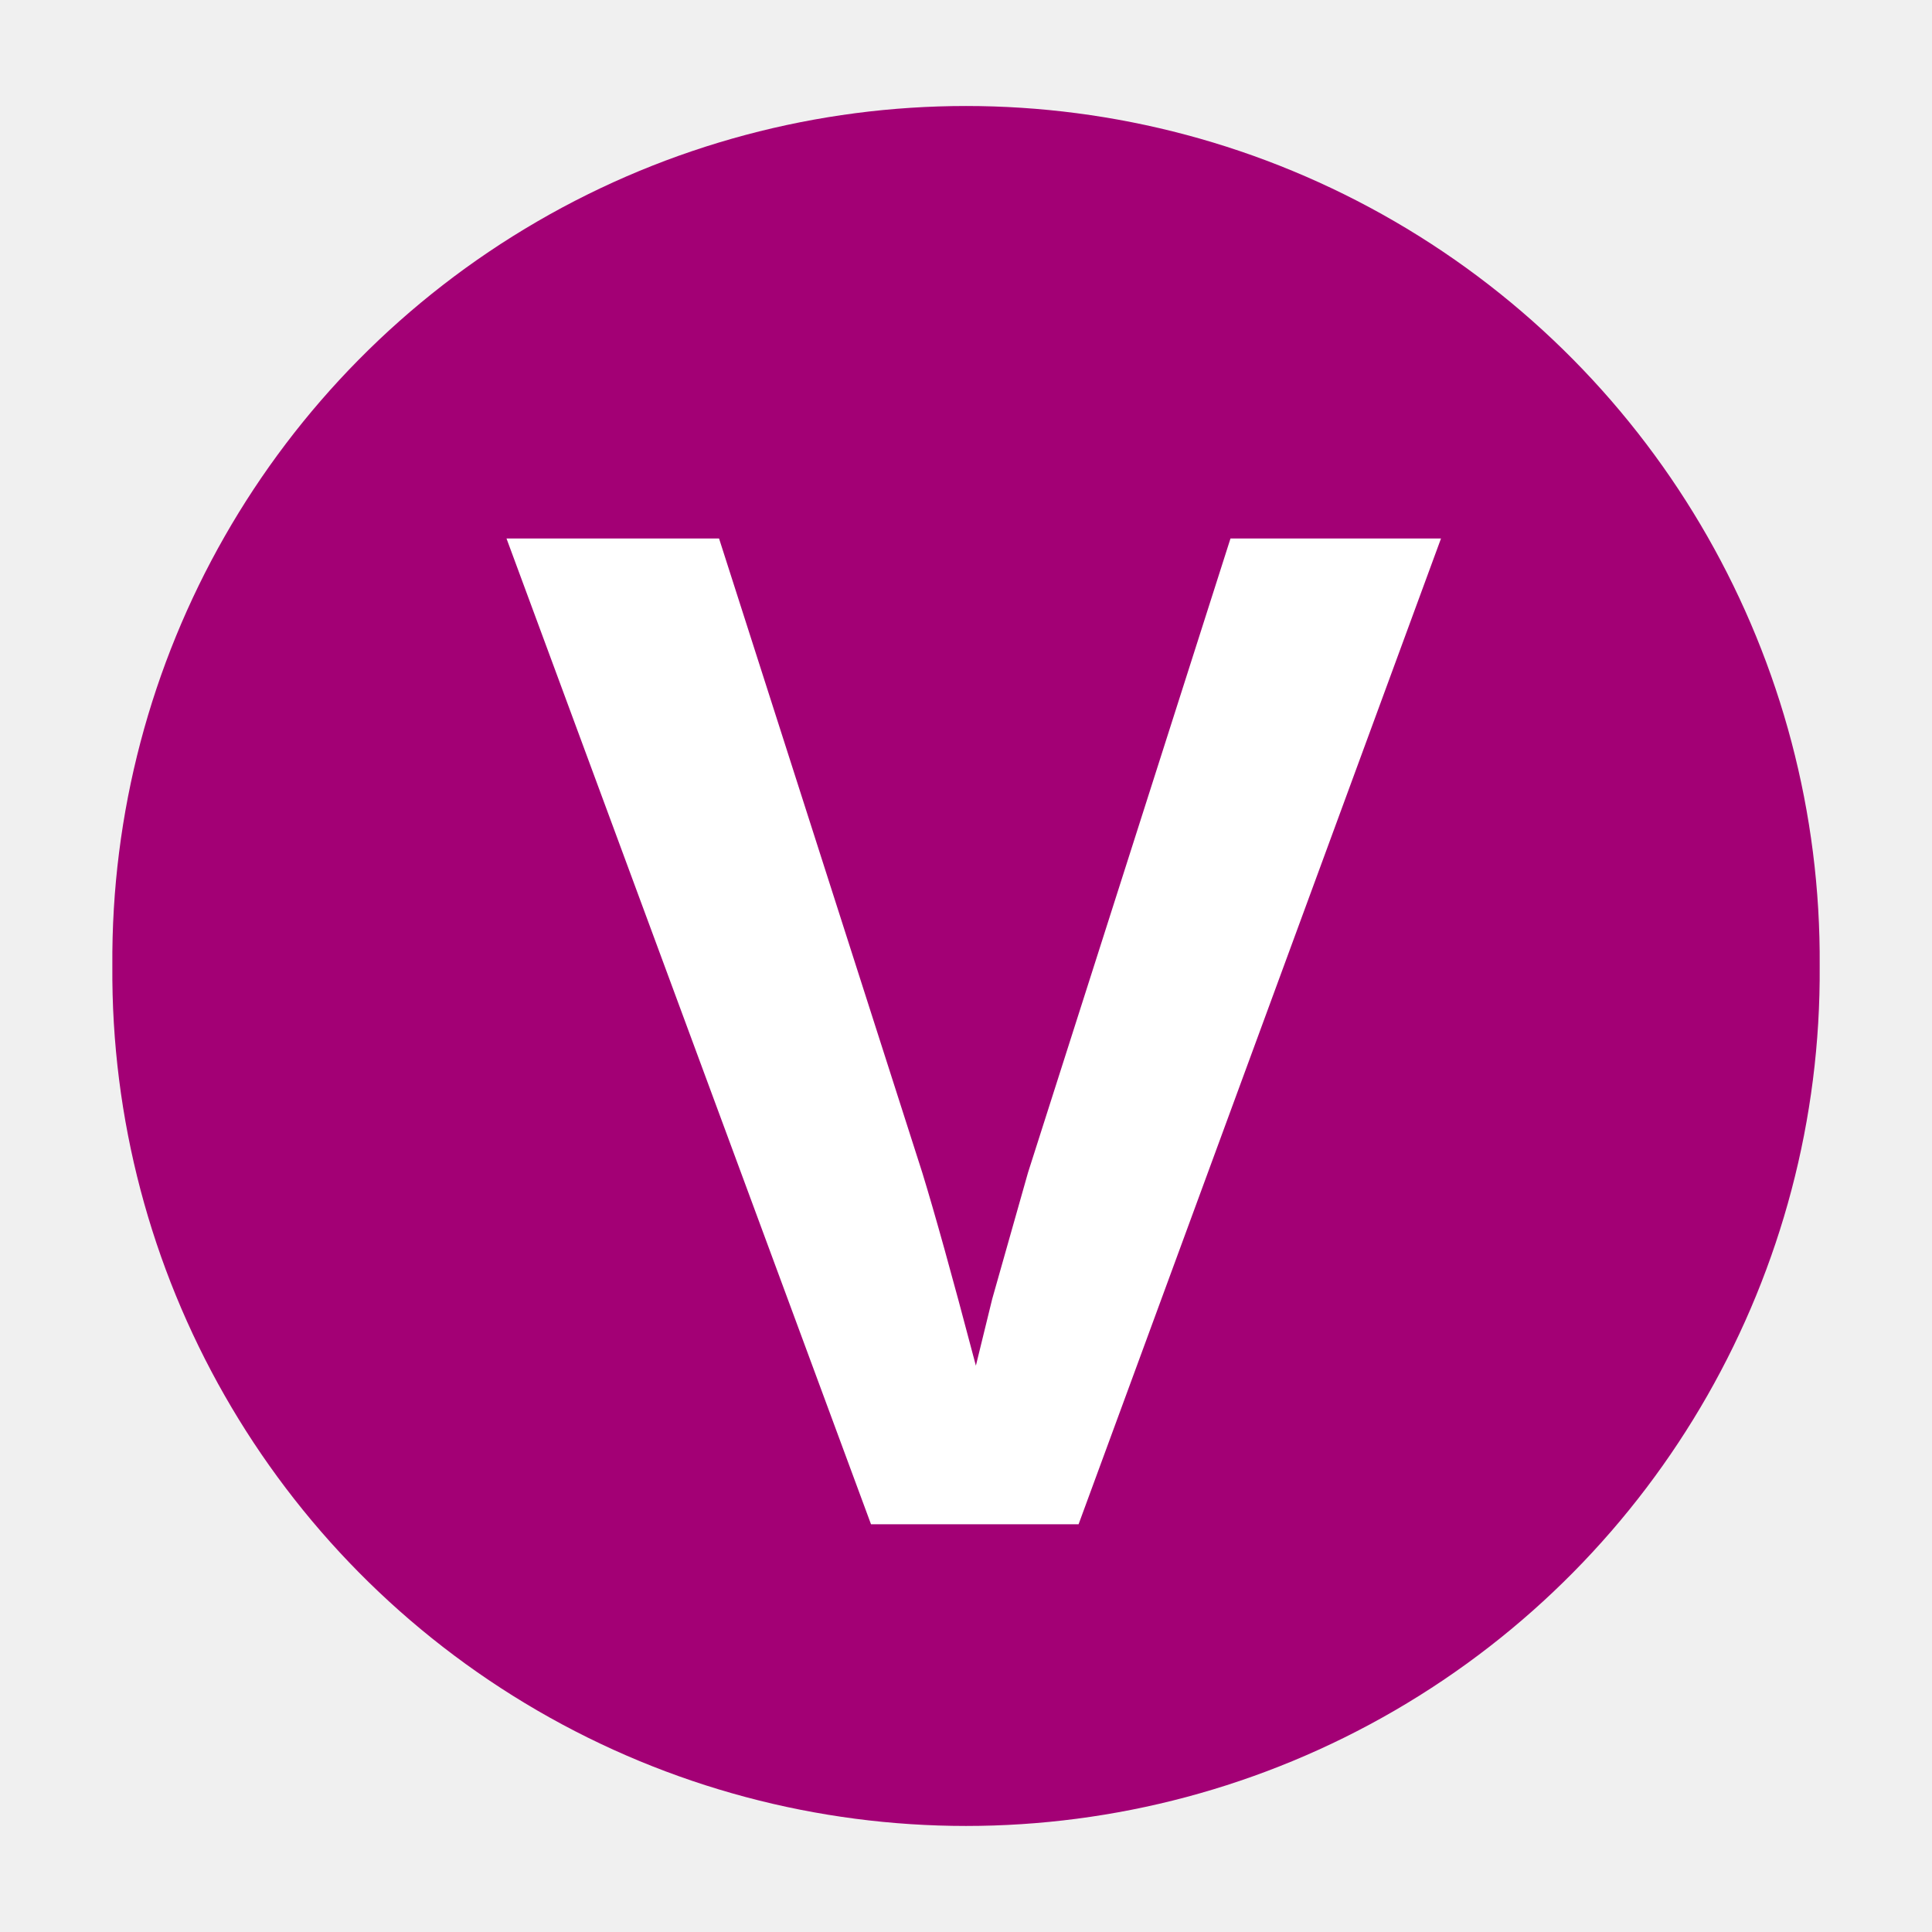
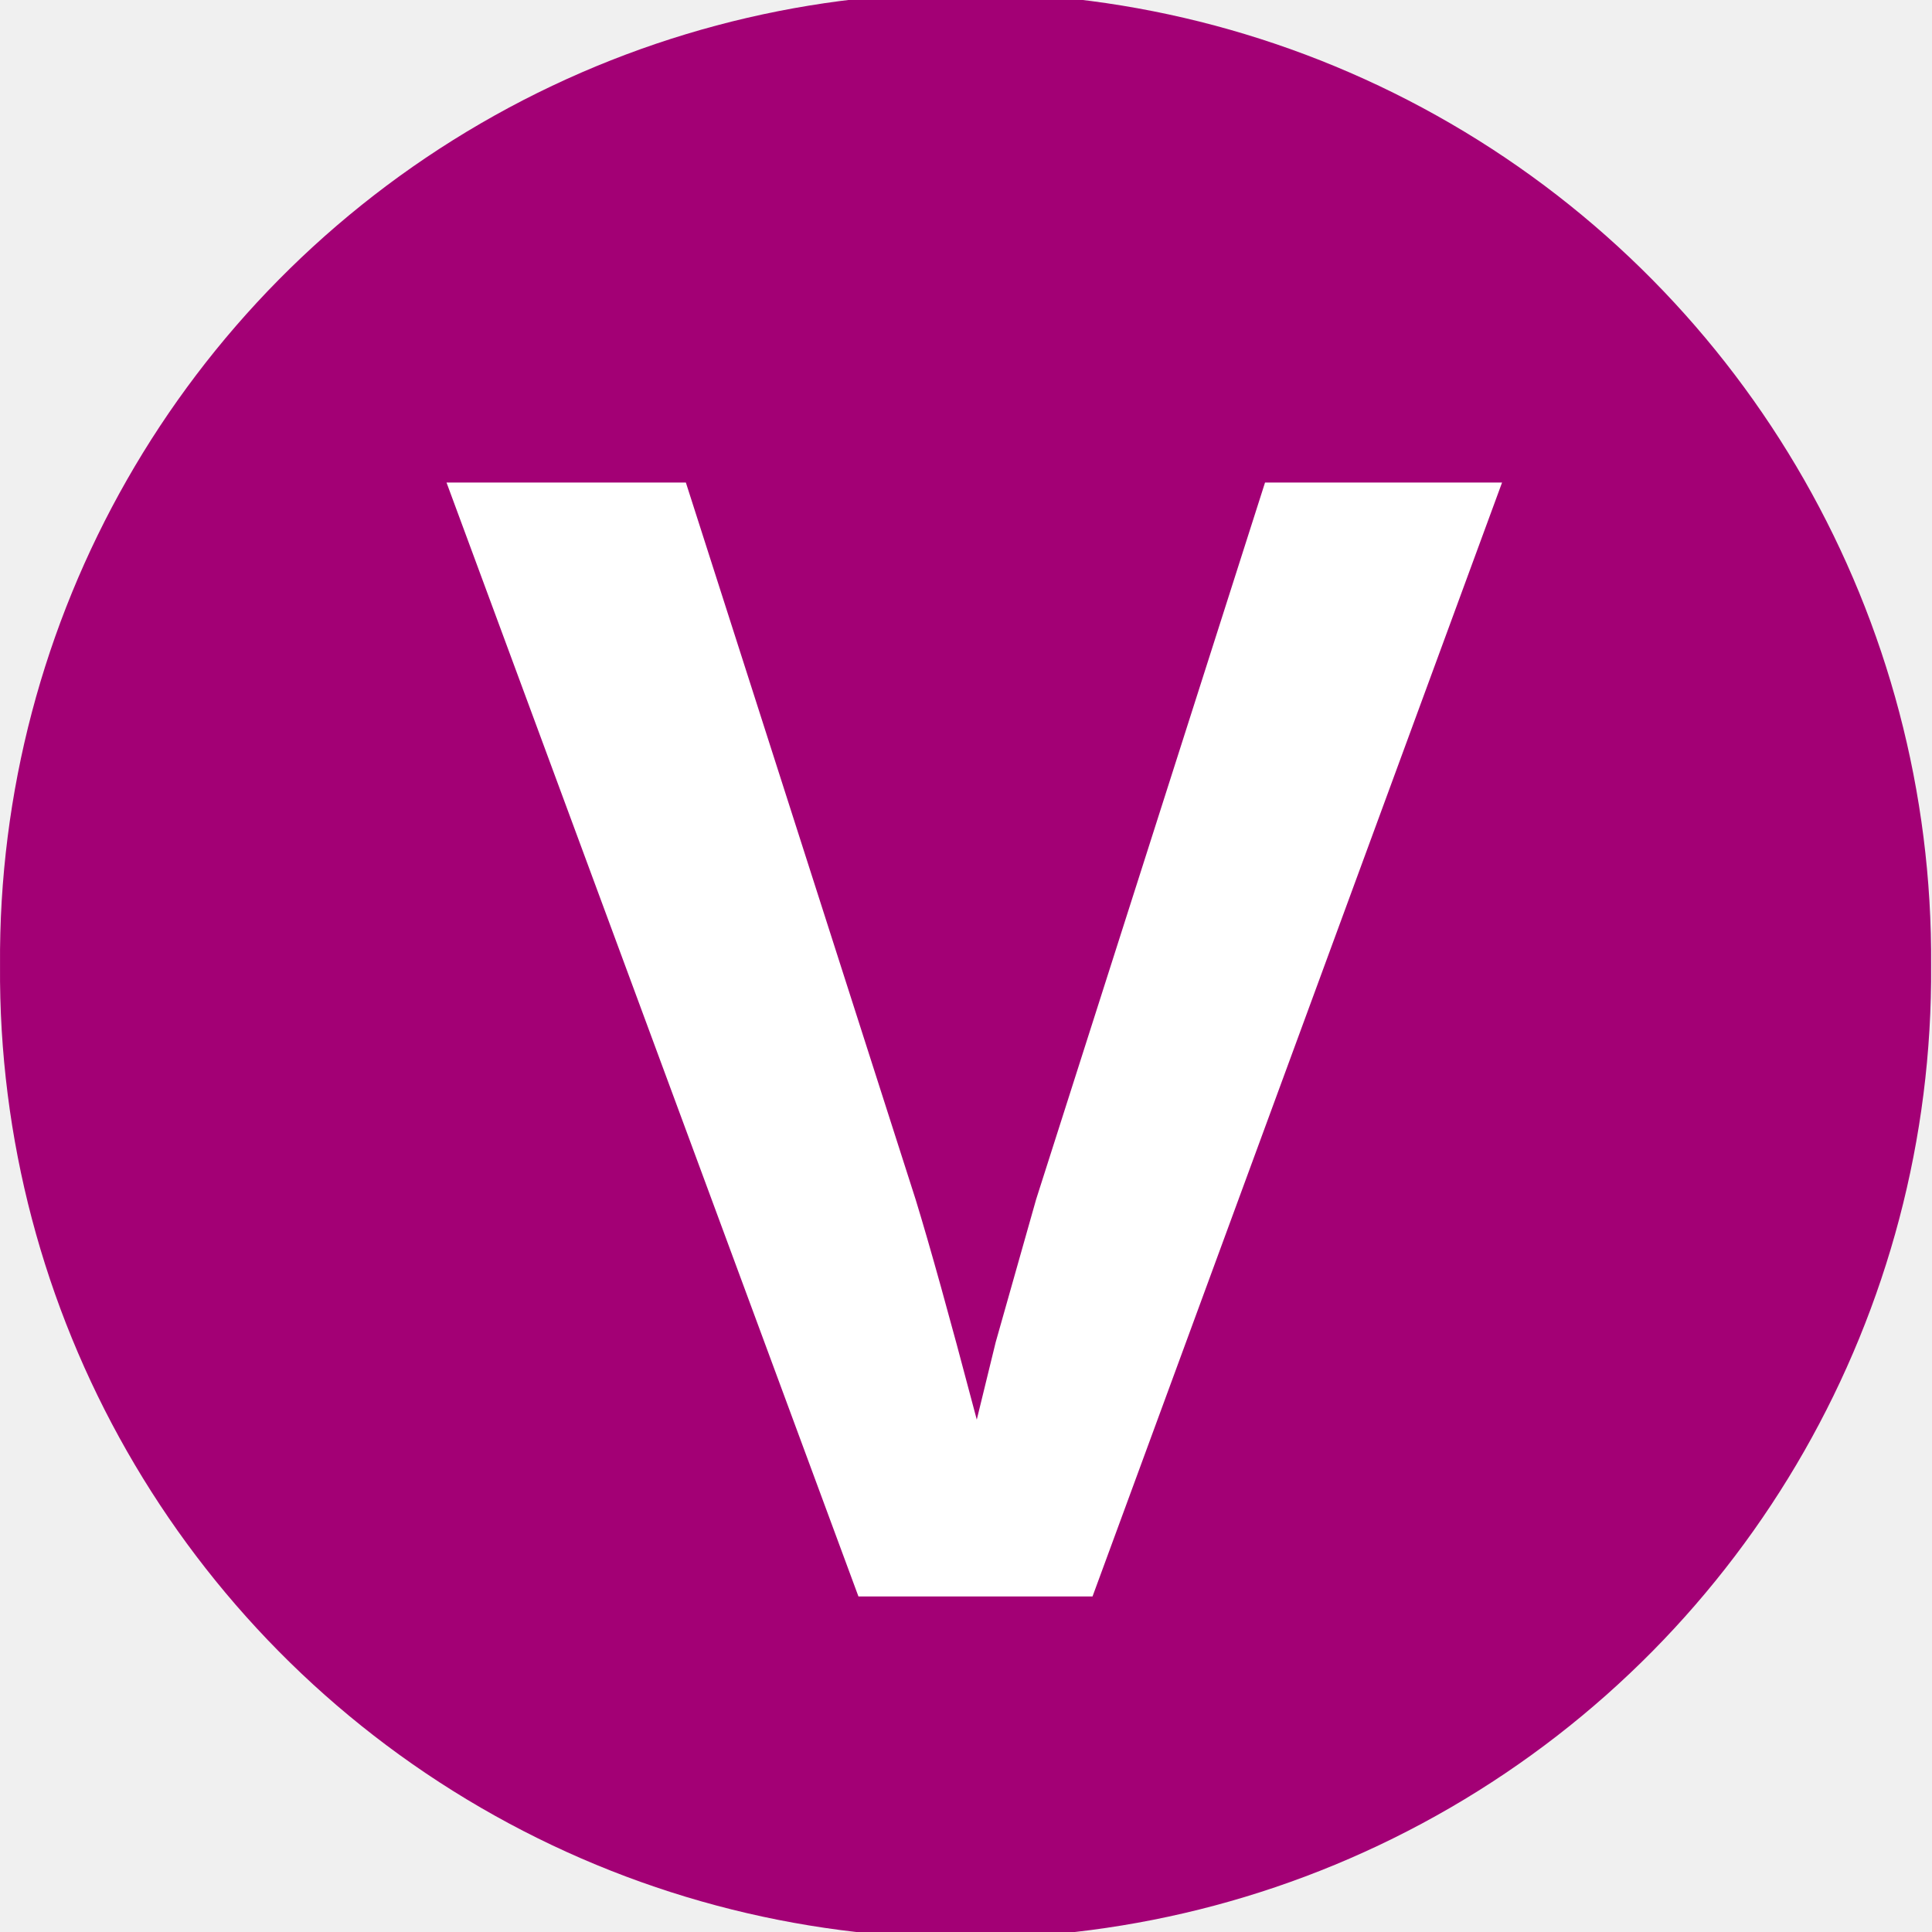
- <svg xmlns="http://www.w3.org/2000/svg" version="1.0" id="body" width="86" height="86" viewBox="0 0 1 1" preserveAspectRatio="none">
+ <svg xmlns="http://www.w3.org/2000/svg" version="1.0" id="body" width="60" height="60" viewBox="0 0 0.698 0.698" preserveAspectRatio="none">
  <defs id="defs98">
    </defs>
-   <g id="content" transform="matrix(1.7361e-3,0,0,-1.7361e-3,-0.4891854,0.7606965)" xml:space="preserve" stroke-miterlimit="10.433" fill-rule="even-odd" font-style="normal" font-variant="normal" font-weight="normal" font-stretch="normal" font-size-adjust="none" letter-spacing="normal" word-spacing="normal" style="font-style:normal;font-variant:normal;font-weight:normal;font-stretch:normal;letter-spacing:normal;word-spacing:normal;text-anchor:start;fill:none;fill-opacity:1;stroke:#000000;stroke-linecap:butt;stroke-linejoin:miter;stroke-miterlimit:10.433;stroke-dasharray:none;stroke-dashoffset:0;stroke-opacity:1">
-     <path style="fill:none;stroke:#a30075;stroke-width:2;stroke-miterlimit:4;stroke-opacity:0;stroke-dasharray:none" id="path3007" d="m 53.311,33.465 a 22.056,18.287 0 1 1 -44.111,0 22.056,18.287 0 1 1 44.111,0 z" transform="matrix(6.697717,0,0,-6.697717,281.7726,438.164)" />
-     <path style="fill:#a30075;fill-opacity:1;stroke:none" id="path3783" d="m -17.733,35.626 a 18.454,16.459 0 1 1 -36.907,0 18.454,16.459 0 1 1 36.907,0 z" transform="matrix(13.79202,0,0,-15.46378,1068.865,701.0822)" />
-     <text xml:space="preserve" style="font-size:428.656px;font-style:normal;font-variant:normal;font-weight:bold;font-stretch:normal;line-height:125%;letter-spacing:0px;word-spacing:0px;fill:#ffffff;fill-opacity:1;stroke:#a30075;stroke-width:1;stroke-opacity:1;font-family:Arial;-inkscape-font-specification:Arial Bold" x="429.12" y="16.781" id="text3779" transform="scale(1.000005,-0.9999948)">
-       <tspan id="tspan3781" x="429.12" y="16.781" style="stroke-width:1">V</tspan>
+   <g id="content" transform="matrix(0.0017361,0,0,-0.0017361,-0.4891854,0.4583709)" xml:space="preserve" stroke-miterlimit="10.433" fill-rule="even-odd" font-style="normal" font-variant="normal" font-weight="normal" font-stretch="normal" font-size-adjust="none" letter-spacing="normal" word-spacing="normal" style="font-style:normal;font-variant:normal;font-weight:normal;font-stretch:normal;letter-spacing:normal;word-spacing:normal;text-anchor:start;fill:none;stroke:#000000;stroke-width:1;stroke-linecap:butt;stroke-linejoin:miter;stroke-miterlimit:10.433;stroke-opacity:1;stroke-dasharray:none;stroke-dashoffset:0">
+     <path style="fill:none;stroke:#a30075;stroke-width:2.533;stroke-miterlimit:4;stroke-opacity:0;stroke-dasharray:none" id="path3007" d="m 53.311,33.465 a 22.056,18.287 0 1 1 -44.111,0 22.056,18.287 0 1 1 44.111,0 z" transform="matrix(5.287665,0,0,-5.287665,255.3345,290.4614)" />
+     <path style="fill:#a30075;fill-opacity:1;stroke:none" id="path3783" d="m -17.733,35.626 a 18.454,16.459 0 1 1 -36.907,0 18.454,16.459 0 1 1 36.907,0 z" transform="matrix(10.88842,0,0,-12.20823,876.7225,498.0281)" />
+     <text xml:space="preserve" style="font-size:338.412px;font-style:normal;font-variant:normal;font-weight:bold;font-stretch:normal;line-height:125%;letter-spacing:0px;word-spacing:0px;fill:#ffffff;fill-opacity:1;stroke:#a30075;stroke-width:1;stroke-opacity:1;font-family:Arial;-inkscape-font-specification:Arial Bold" x="371.661" y="68.705" id="text3779" transform="scale(1.000005,-0.9999948)">
+       <tspan id="tspan3781" x="371.661" y="68.705" style="stroke-width:1">V</tspan>
    </text>
-     <flowRoot xml:space="preserve" id="flowRoot3785" style="fill:black;stroke:none;stroke-opacity:1;stroke-width:1px;stroke-linejoin:miter;stroke-linecap:butt;fill-opacity:1;font-family:DejaVu Sans;font-style:normal;font-weight:normal;font-size:4px;line-height:125%;letter-spacing:0px;word-spacing:0px;-inkscape-font-specification:DejaVu Sans;font-stretch:normal;font-variant:normal">
+     <flowRoot xml:space="preserve" id="flowRoot3785" style="font-size:4px;font-style:normal;font-variant:normal;font-weight:normal;font-stretch:normal;line-height:125%;letter-spacing:0px;word-spacing:0px;fill:#000000;fill-opacity:1;stroke:none;font-family:DejaVu Sans;-inkscape-font-specification:DejaVu Sans">
      <flowRegion id="flowRegion3787">
        <rect id="rect3789" width="3.657" height="9.088" x="51.648" y="31.359" />
      </flowRegion>
      <flowPara id="flowPara3791" />
    </flowRoot>
  </g>
</svg>
